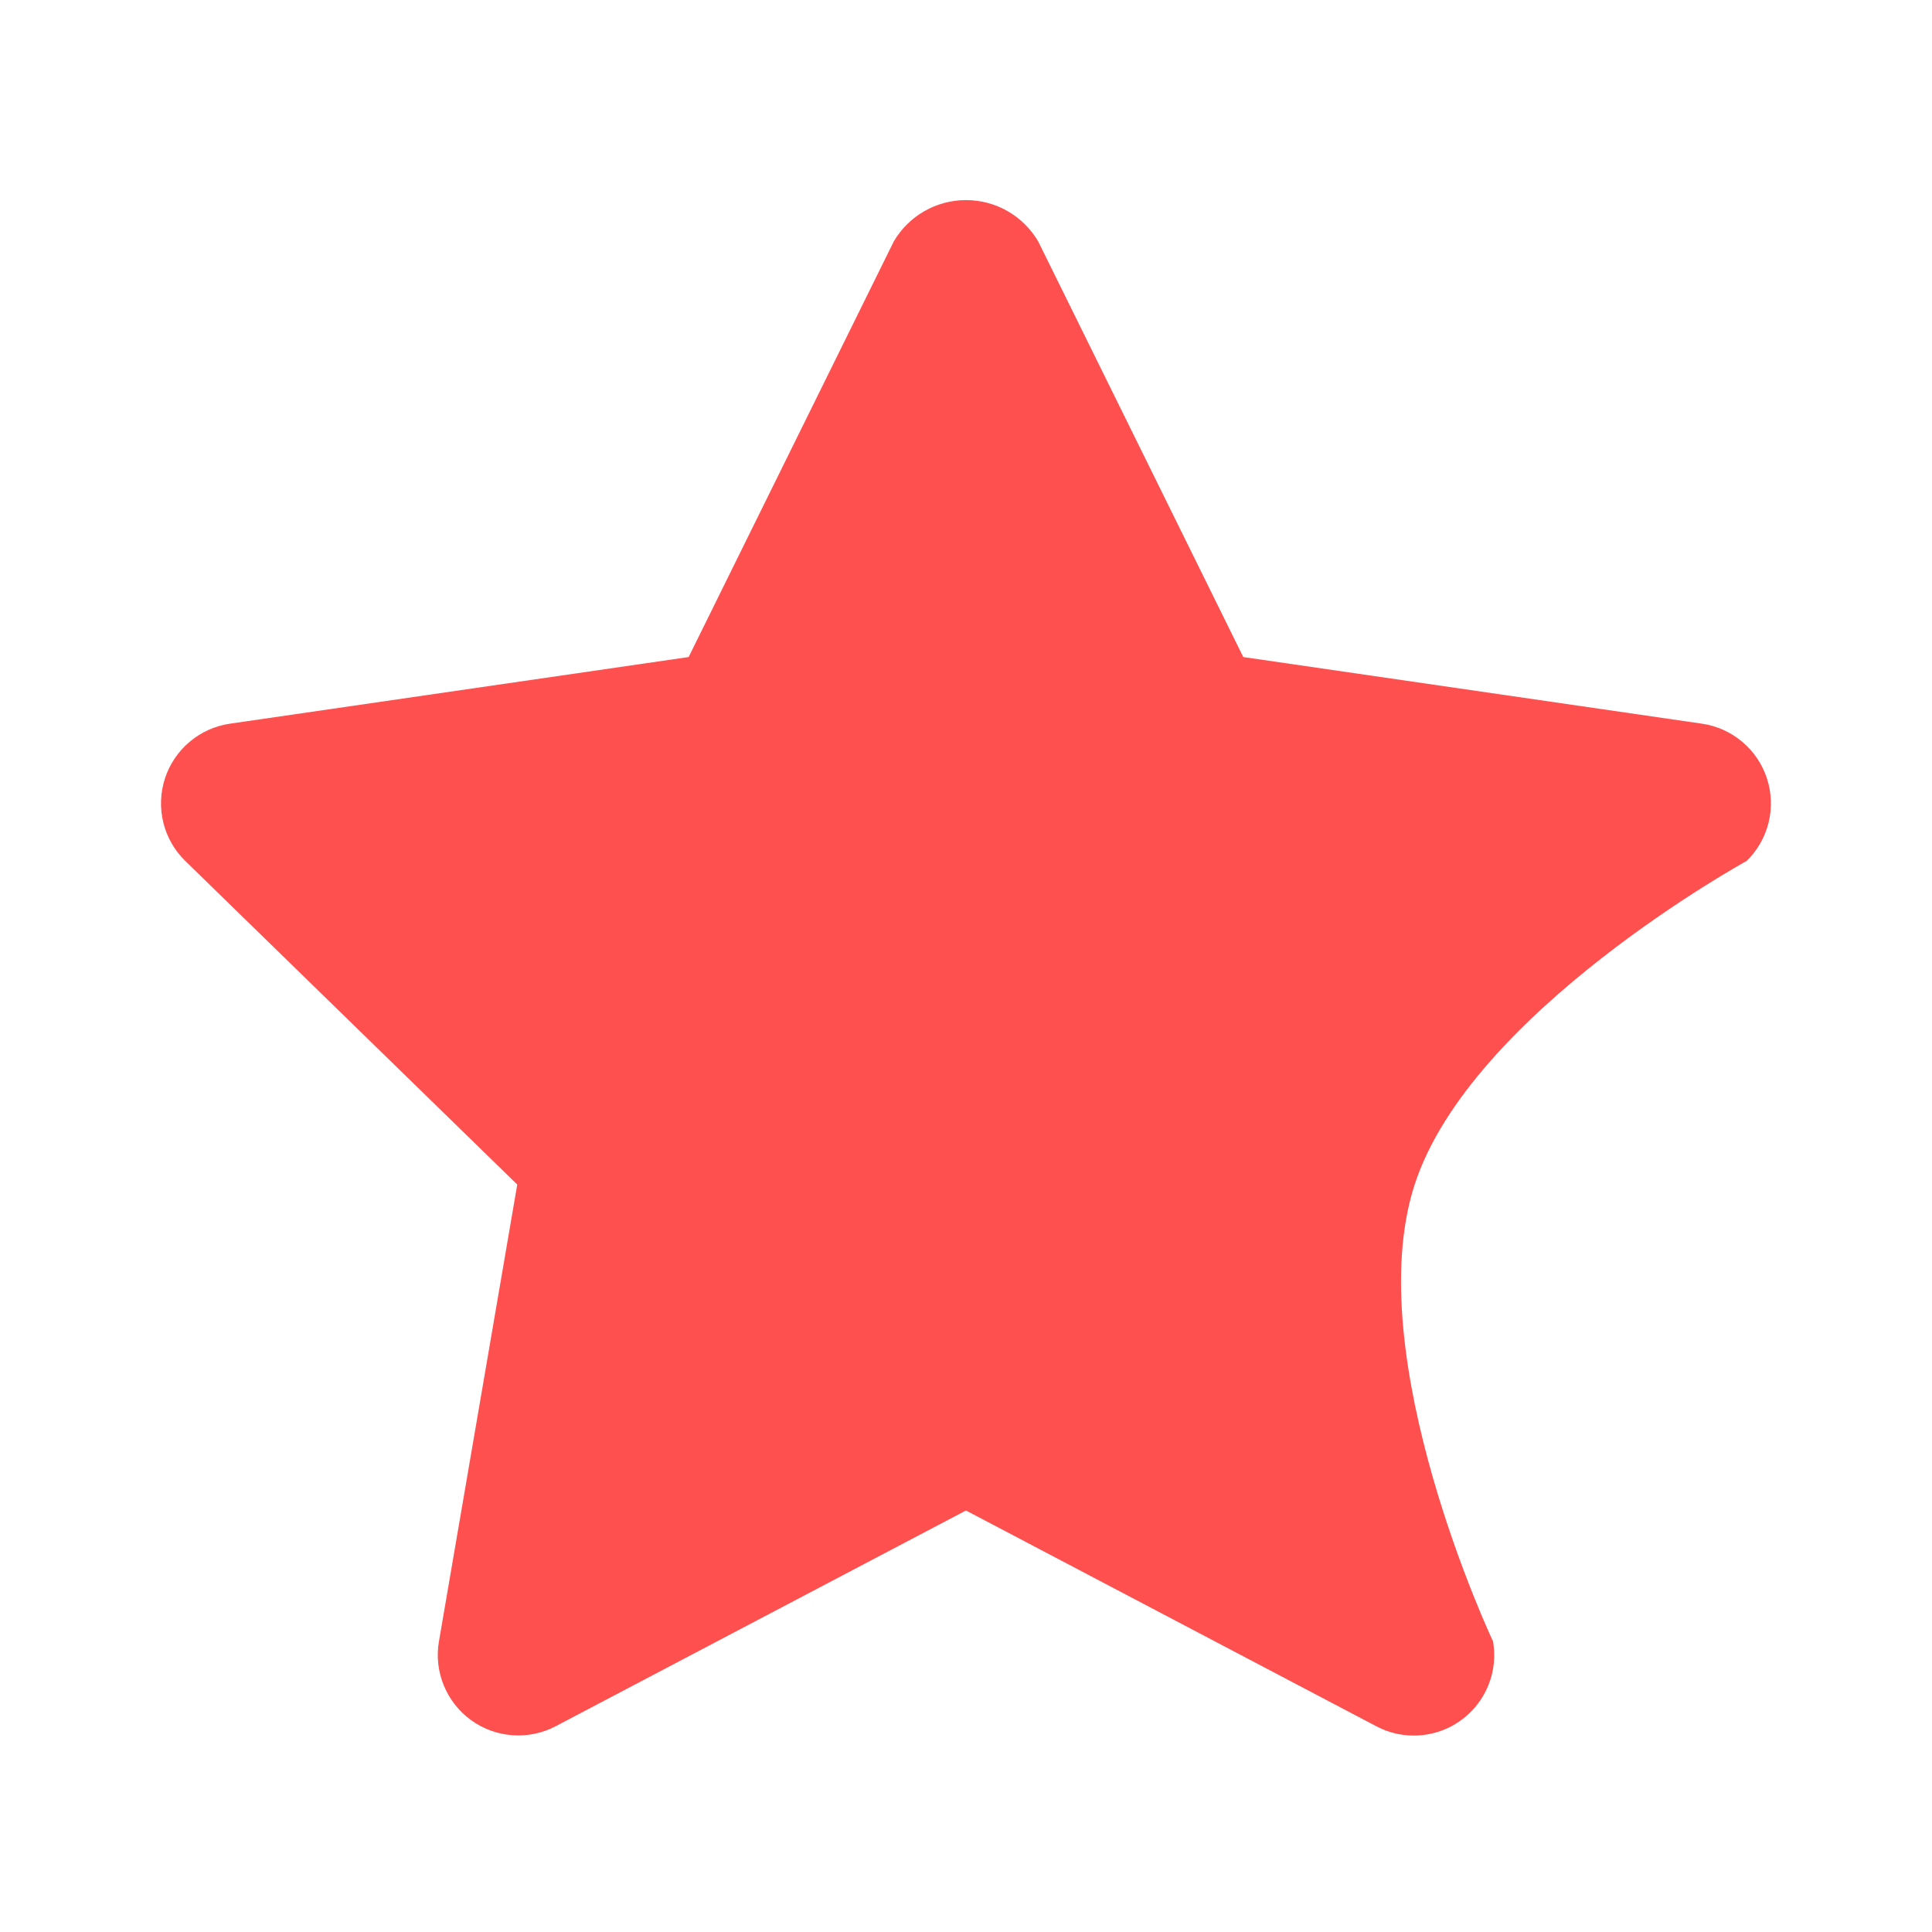
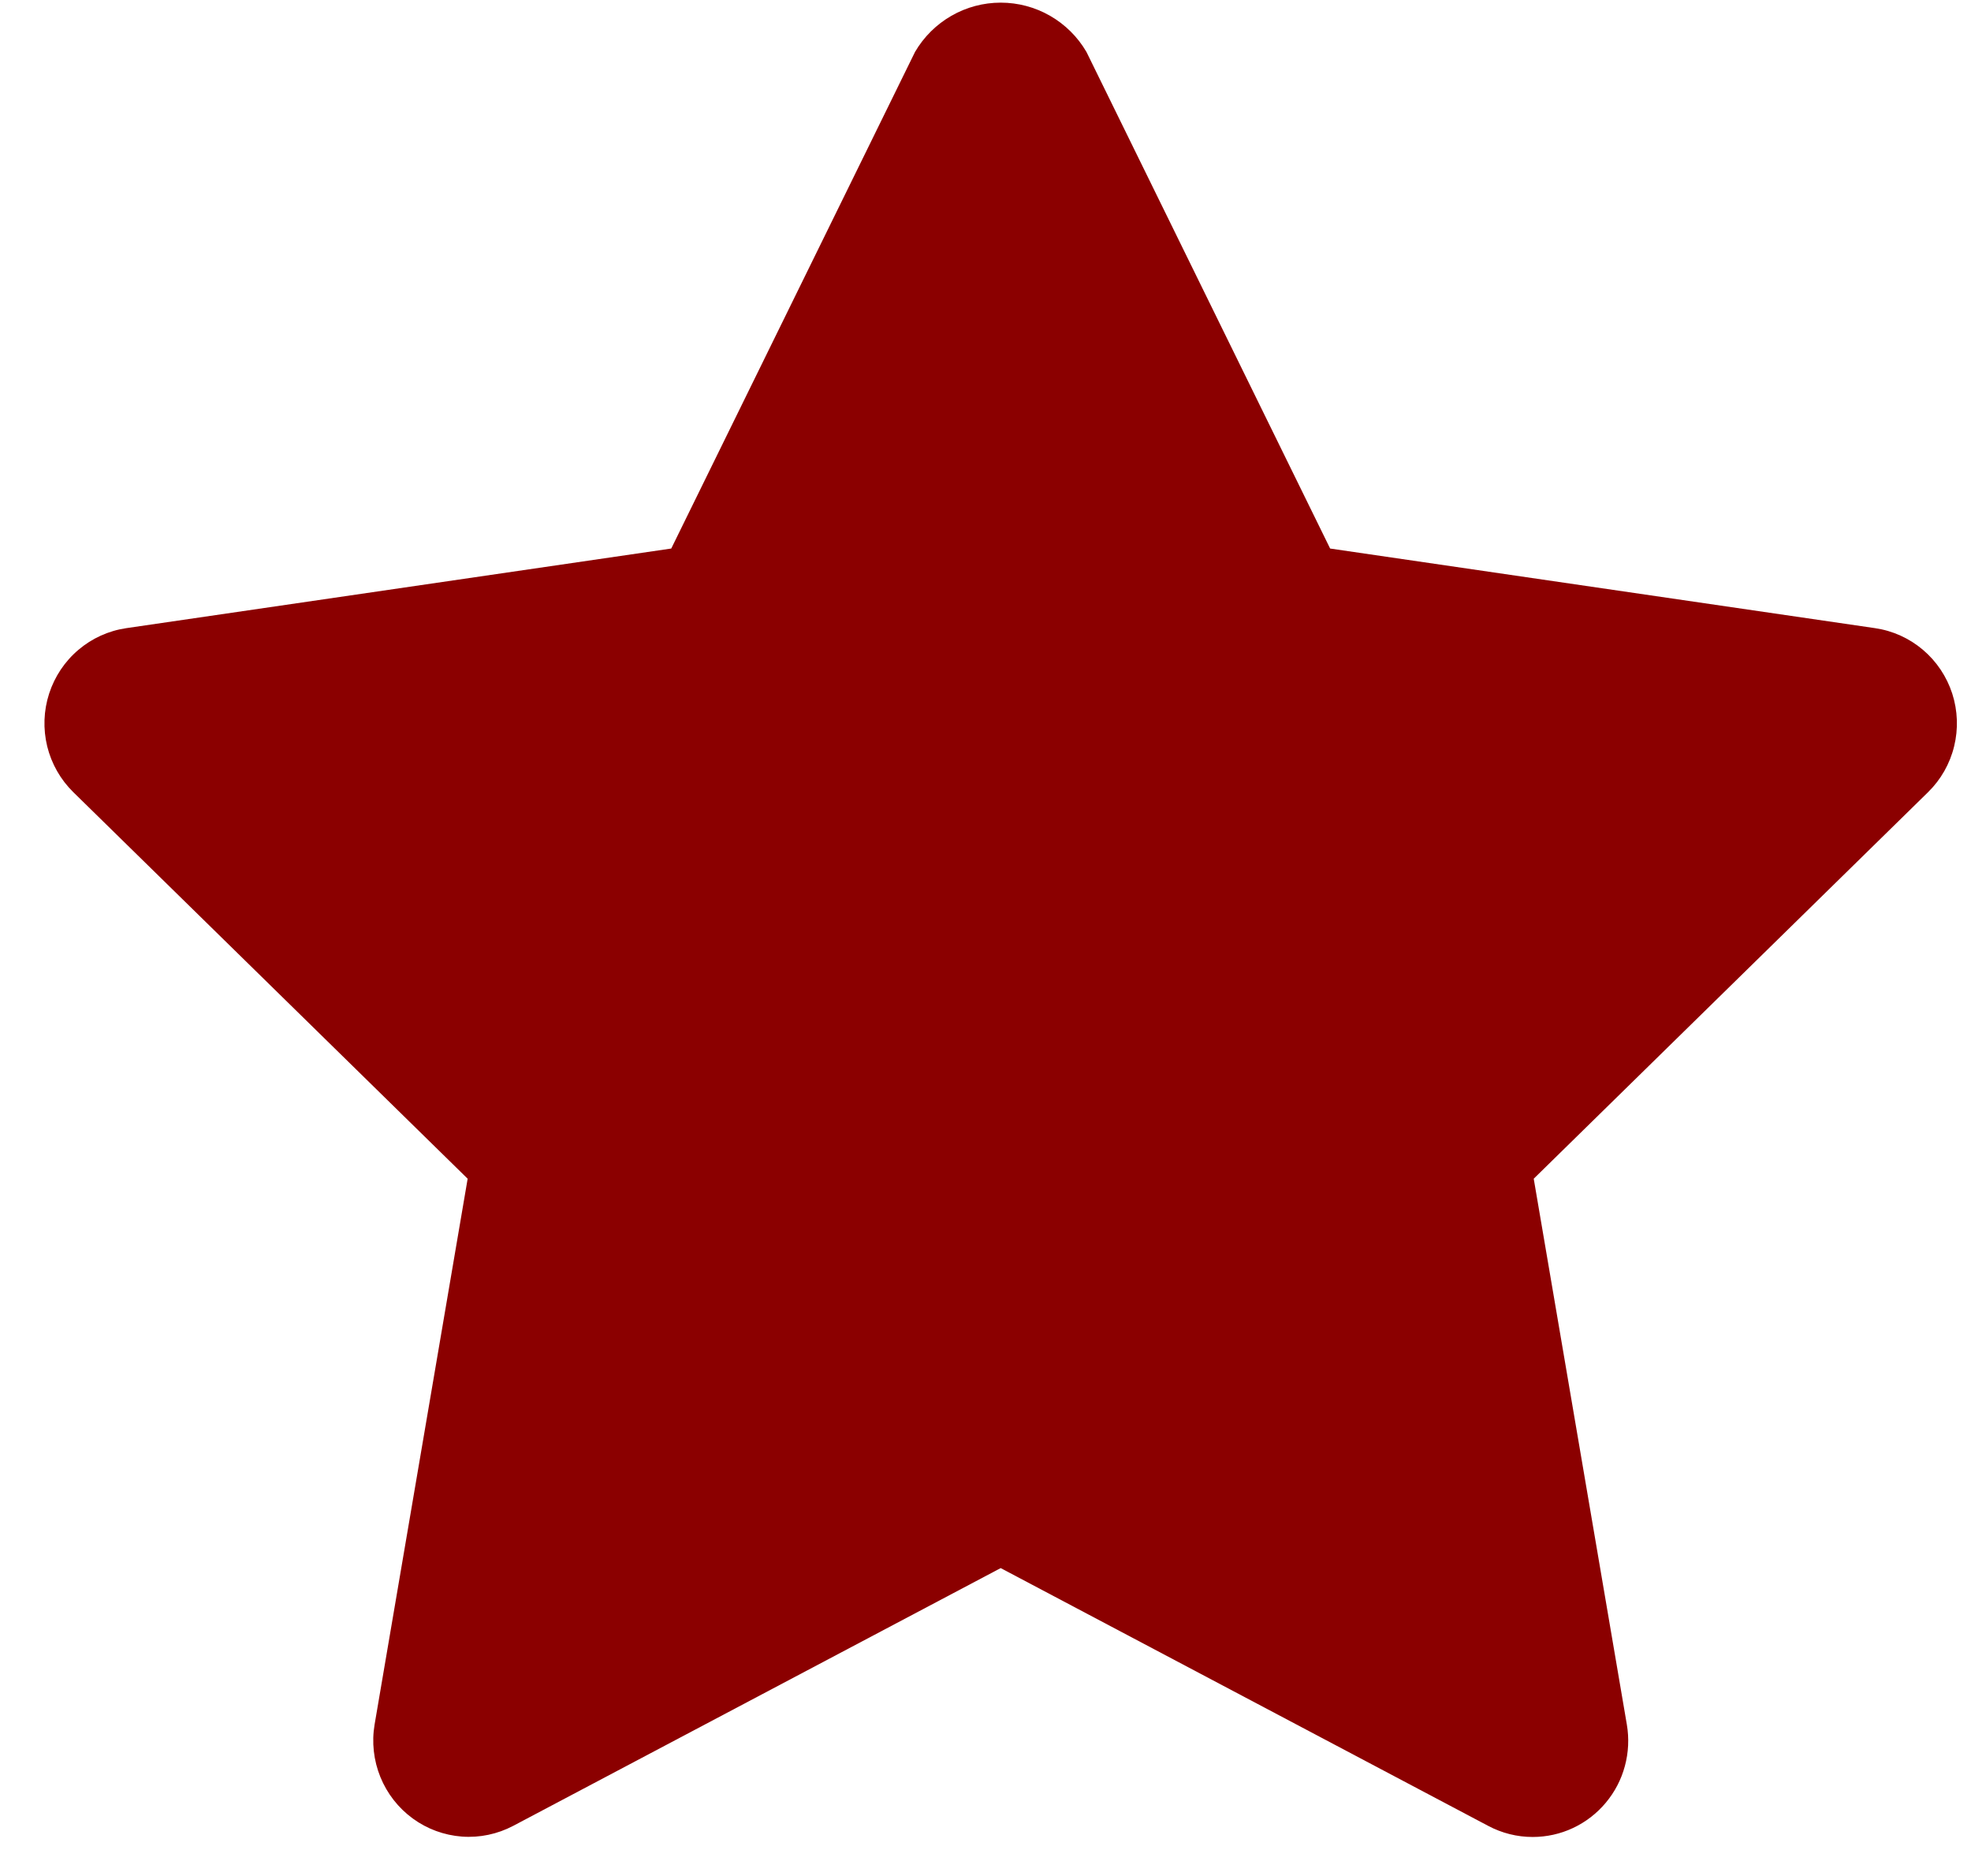
- <svg xmlns="http://www.w3.org/2000/svg" width="48" height="48" viewBox="0 0 48 48" fill="none">
-   <path d="M35.123 43.12C34.799 43.12 34.479 43.04 34.193 42.888L23.999 37.528L13.805 42.888C13.475 43.061 13.103 43.139 12.731 43.111C12.36 43.084 12.003 42.954 11.701 42.735C11.4 42.516 11.166 42.217 11.025 41.872C10.884 41.527 10.842 41.15 10.905 40.782L12.851 29.43L4.603 21.39C4.336 21.13 4.147 20.8 4.058 20.438C3.969 20.076 3.983 19.696 4.098 19.341C4.213 18.987 4.425 18.671 4.71 18.431C4.995 18.19 5.342 18.034 5.711 17.98L17.109 16.324L22.207 5.996C22.39 5.684 22.652 5.425 22.967 5.245C23.282 5.065 23.637 4.971 24 4.971C24.362 4.971 24.718 5.065 25.033 5.245C25.347 5.425 25.609 5.684 25.793 5.996L30.889 16.324L42.287 17.98C42.656 18.034 43.002 18.19 43.287 18.431C43.572 18.671 43.785 18.987 43.9 19.341C44.015 19.696 44.029 20.076 43.94 20.438C43.85 20.8 43.662 21.13 43.395 21.39C43.395 21.39 36.537 25.152 35.147 29.43C33.757 33.708 37.095 40.782 37.095 40.782C37.144 41.069 37.13 41.364 37.054 41.645C36.977 41.925 36.841 42.187 36.653 42.409C36.465 42.632 36.231 42.811 35.968 42.934C35.703 43.056 35.416 43.12 35.125 43.12H35.123Z" fill="#FF5050" />
+ <svg xmlns="http://www.w3.org/2000/svg" width="41" height="39" viewBox="0 0 41 39" fill="none">
+   <path d="M31.88 38.204C31.558 38.204 31.24 38.124 30.955 37.972L20.816 32.612L10.677 37.972C10.348 38.145 9.979 38.223 9.609 38.196C9.239 38.168 8.884 38.038 8.585 37.819C8.285 37.6 8.052 37.301 7.912 36.956C7.772 36.611 7.73 36.234 7.792 35.866L9.728 24.514L1.524 16.474C1.259 16.214 1.071 15.884 0.982 15.522C0.894 15.16 0.907 14.78 1.022 14.425C1.137 14.071 1.347 13.755 1.631 13.515C1.914 13.274 2.259 13.118 2.626 13.064L13.963 11.408L19.034 1.08C19.216 0.768 19.477 0.509 19.79 0.329C20.102 0.149 20.456 0.055 20.817 0.055C21.177 0.055 21.531 0.149 21.844 0.329C22.157 0.509 22.418 0.768 22.6 1.08L27.669 11.408L39.005 13.064C39.373 13.118 39.717 13.274 40.001 13.515C40.284 13.755 40.495 14.071 40.61 14.425C40.724 14.78 40.738 15.16 40.649 15.522C40.561 15.884 40.373 16.214 40.108 16.474L31.904 24.514L33.841 35.866C33.89 36.153 33.876 36.448 33.8 36.729C33.725 37.01 33.589 37.27 33.402 37.493C33.215 37.716 32.983 37.895 32.72 38.018C32.458 38.141 32.172 38.204 31.882 38.204H31.88Z" fill="#8B0000" />
</svg>
